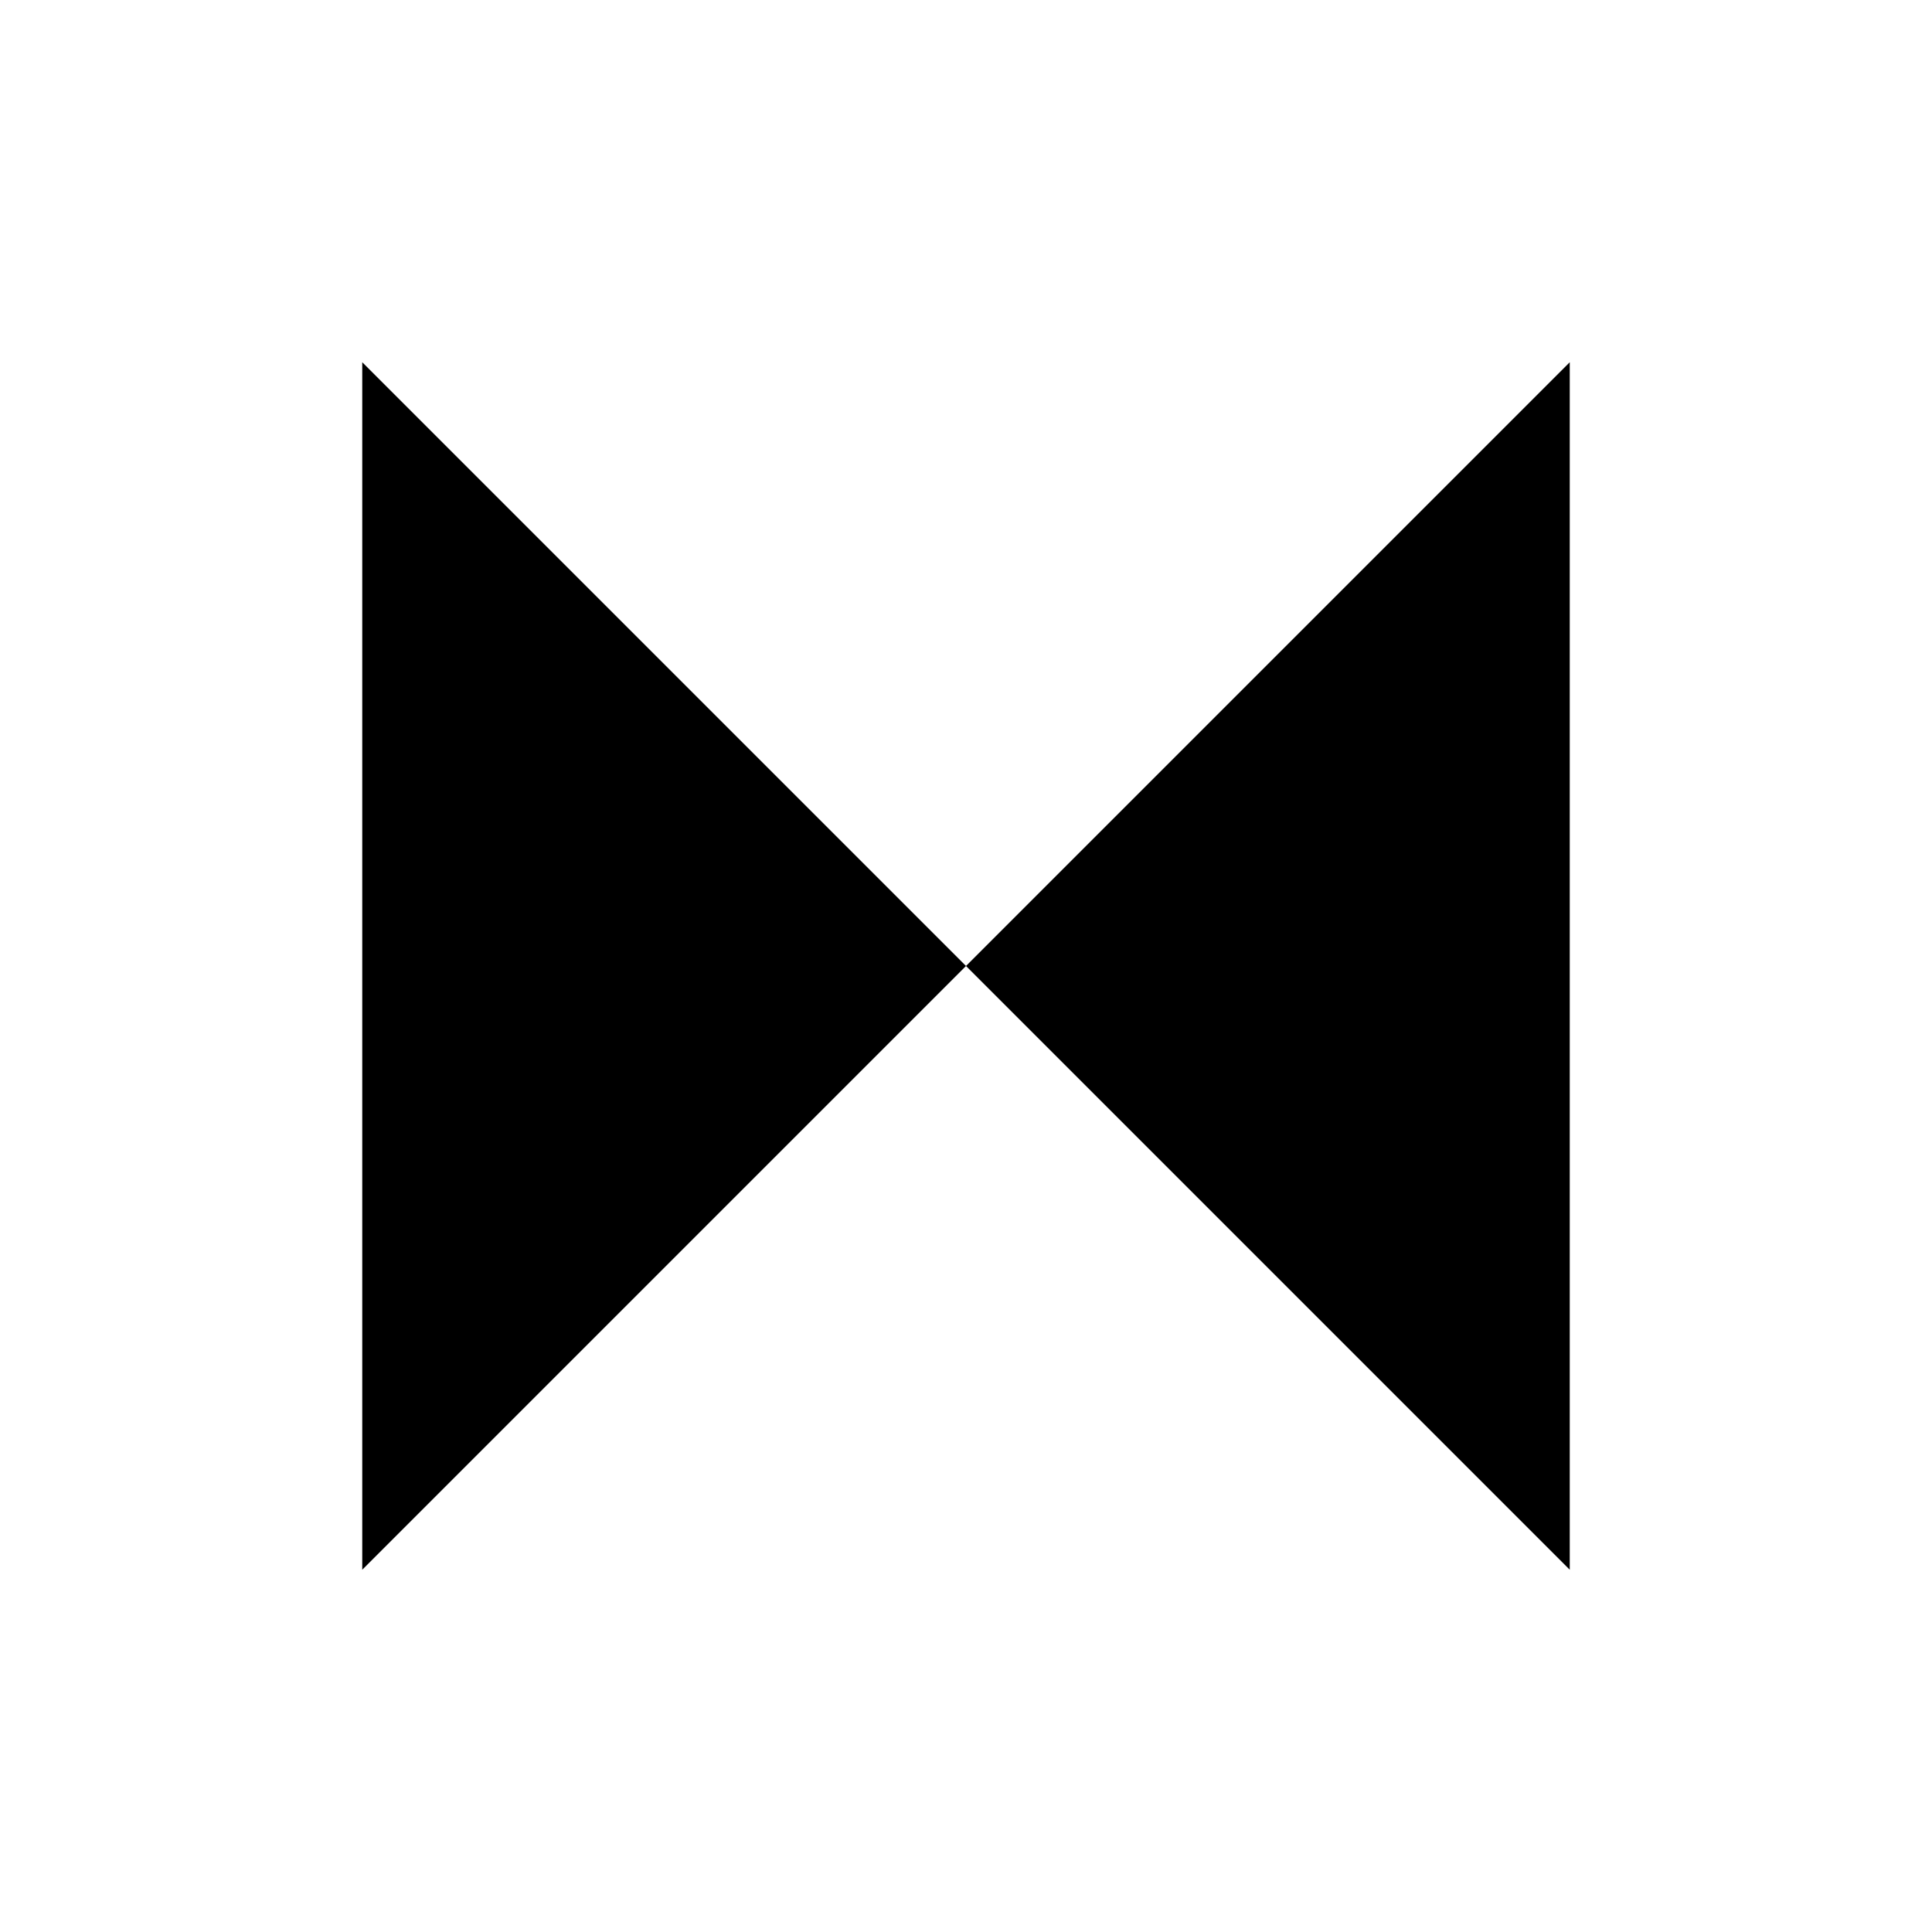
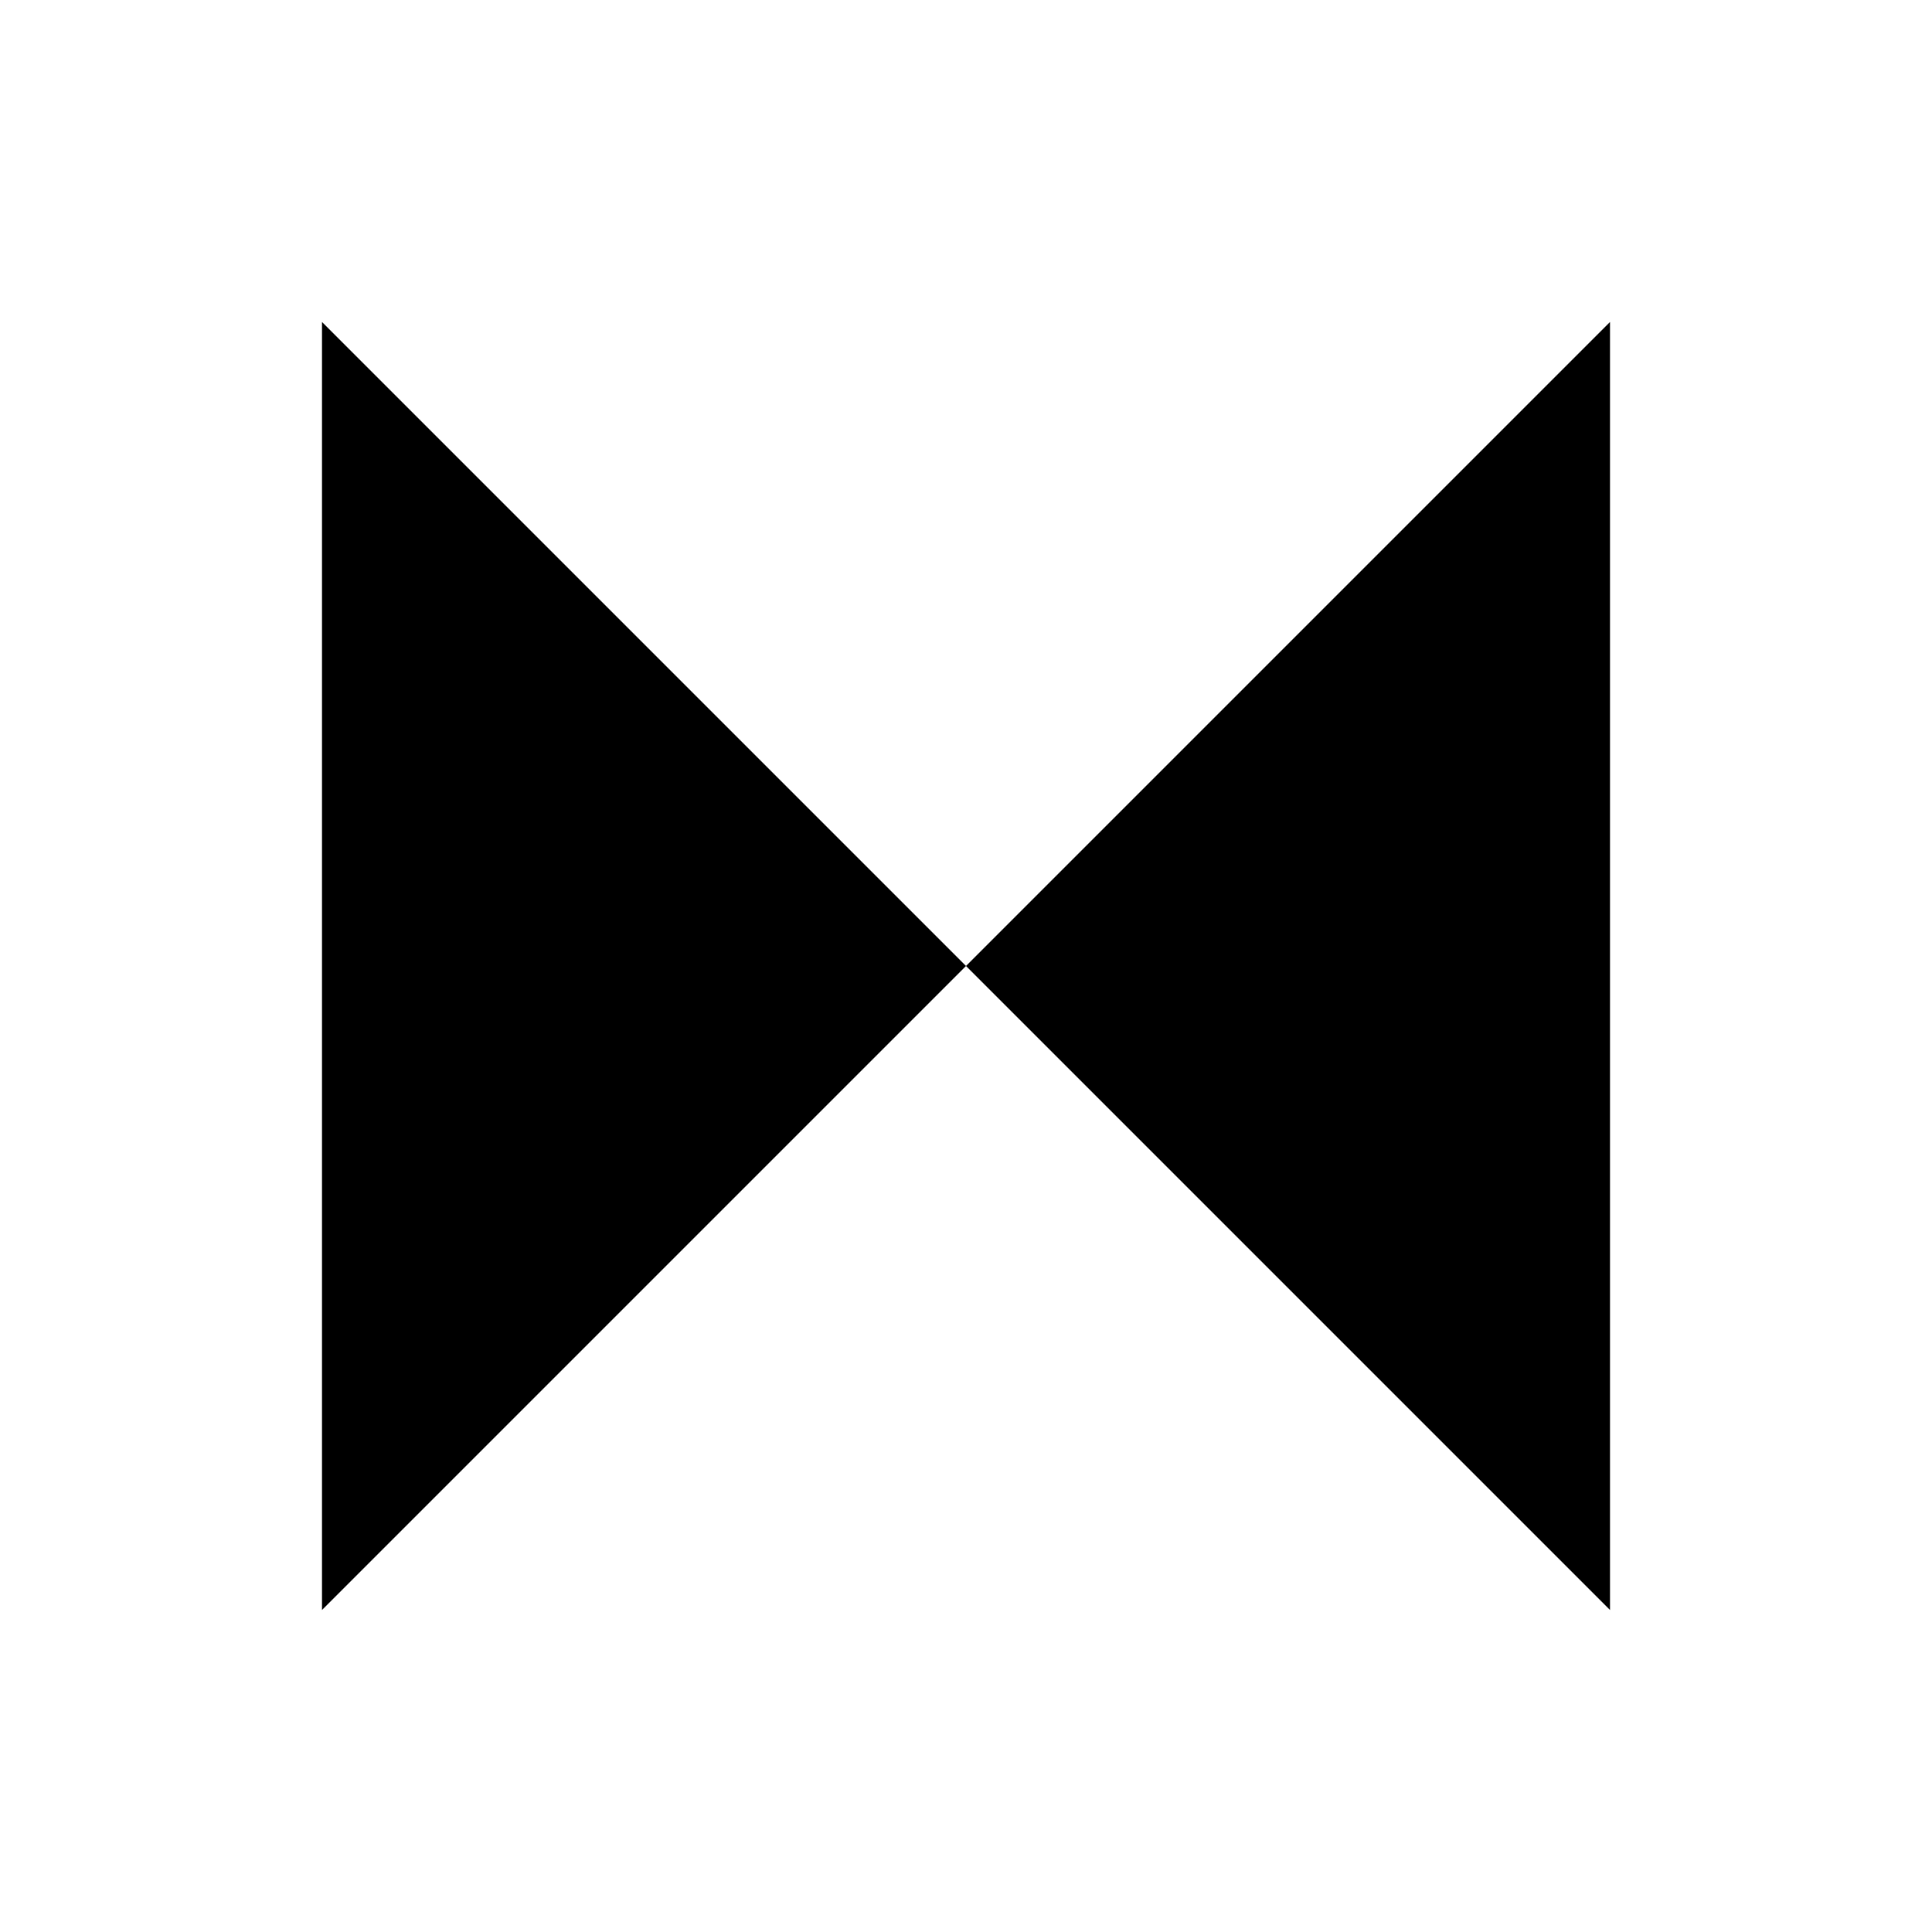
- <svg xmlns="http://www.w3.org/2000/svg" width="160" height="160" viewBox="0 0 160 160">
-   <g fill="#000" transform="translate(80 80)">
-     <path d="M 0 0 L -50 -50 L -50 50 Z" />
-     <path d="M 0 0 L 50 -50 L 50 50 Z" />
+ <svg xmlns="http://www.w3.org/2000/svg" width="240" height="240" viewBox="0 0 240 240">
+   <g fill="#000" transform="translate(120 120)">
+     <path d="M 0 0 L -80 -80 L -80 80 Z" />
+     <path d="M 0 0 L 80 -80 L 80 80 Z" />
  </g>
</svg>
